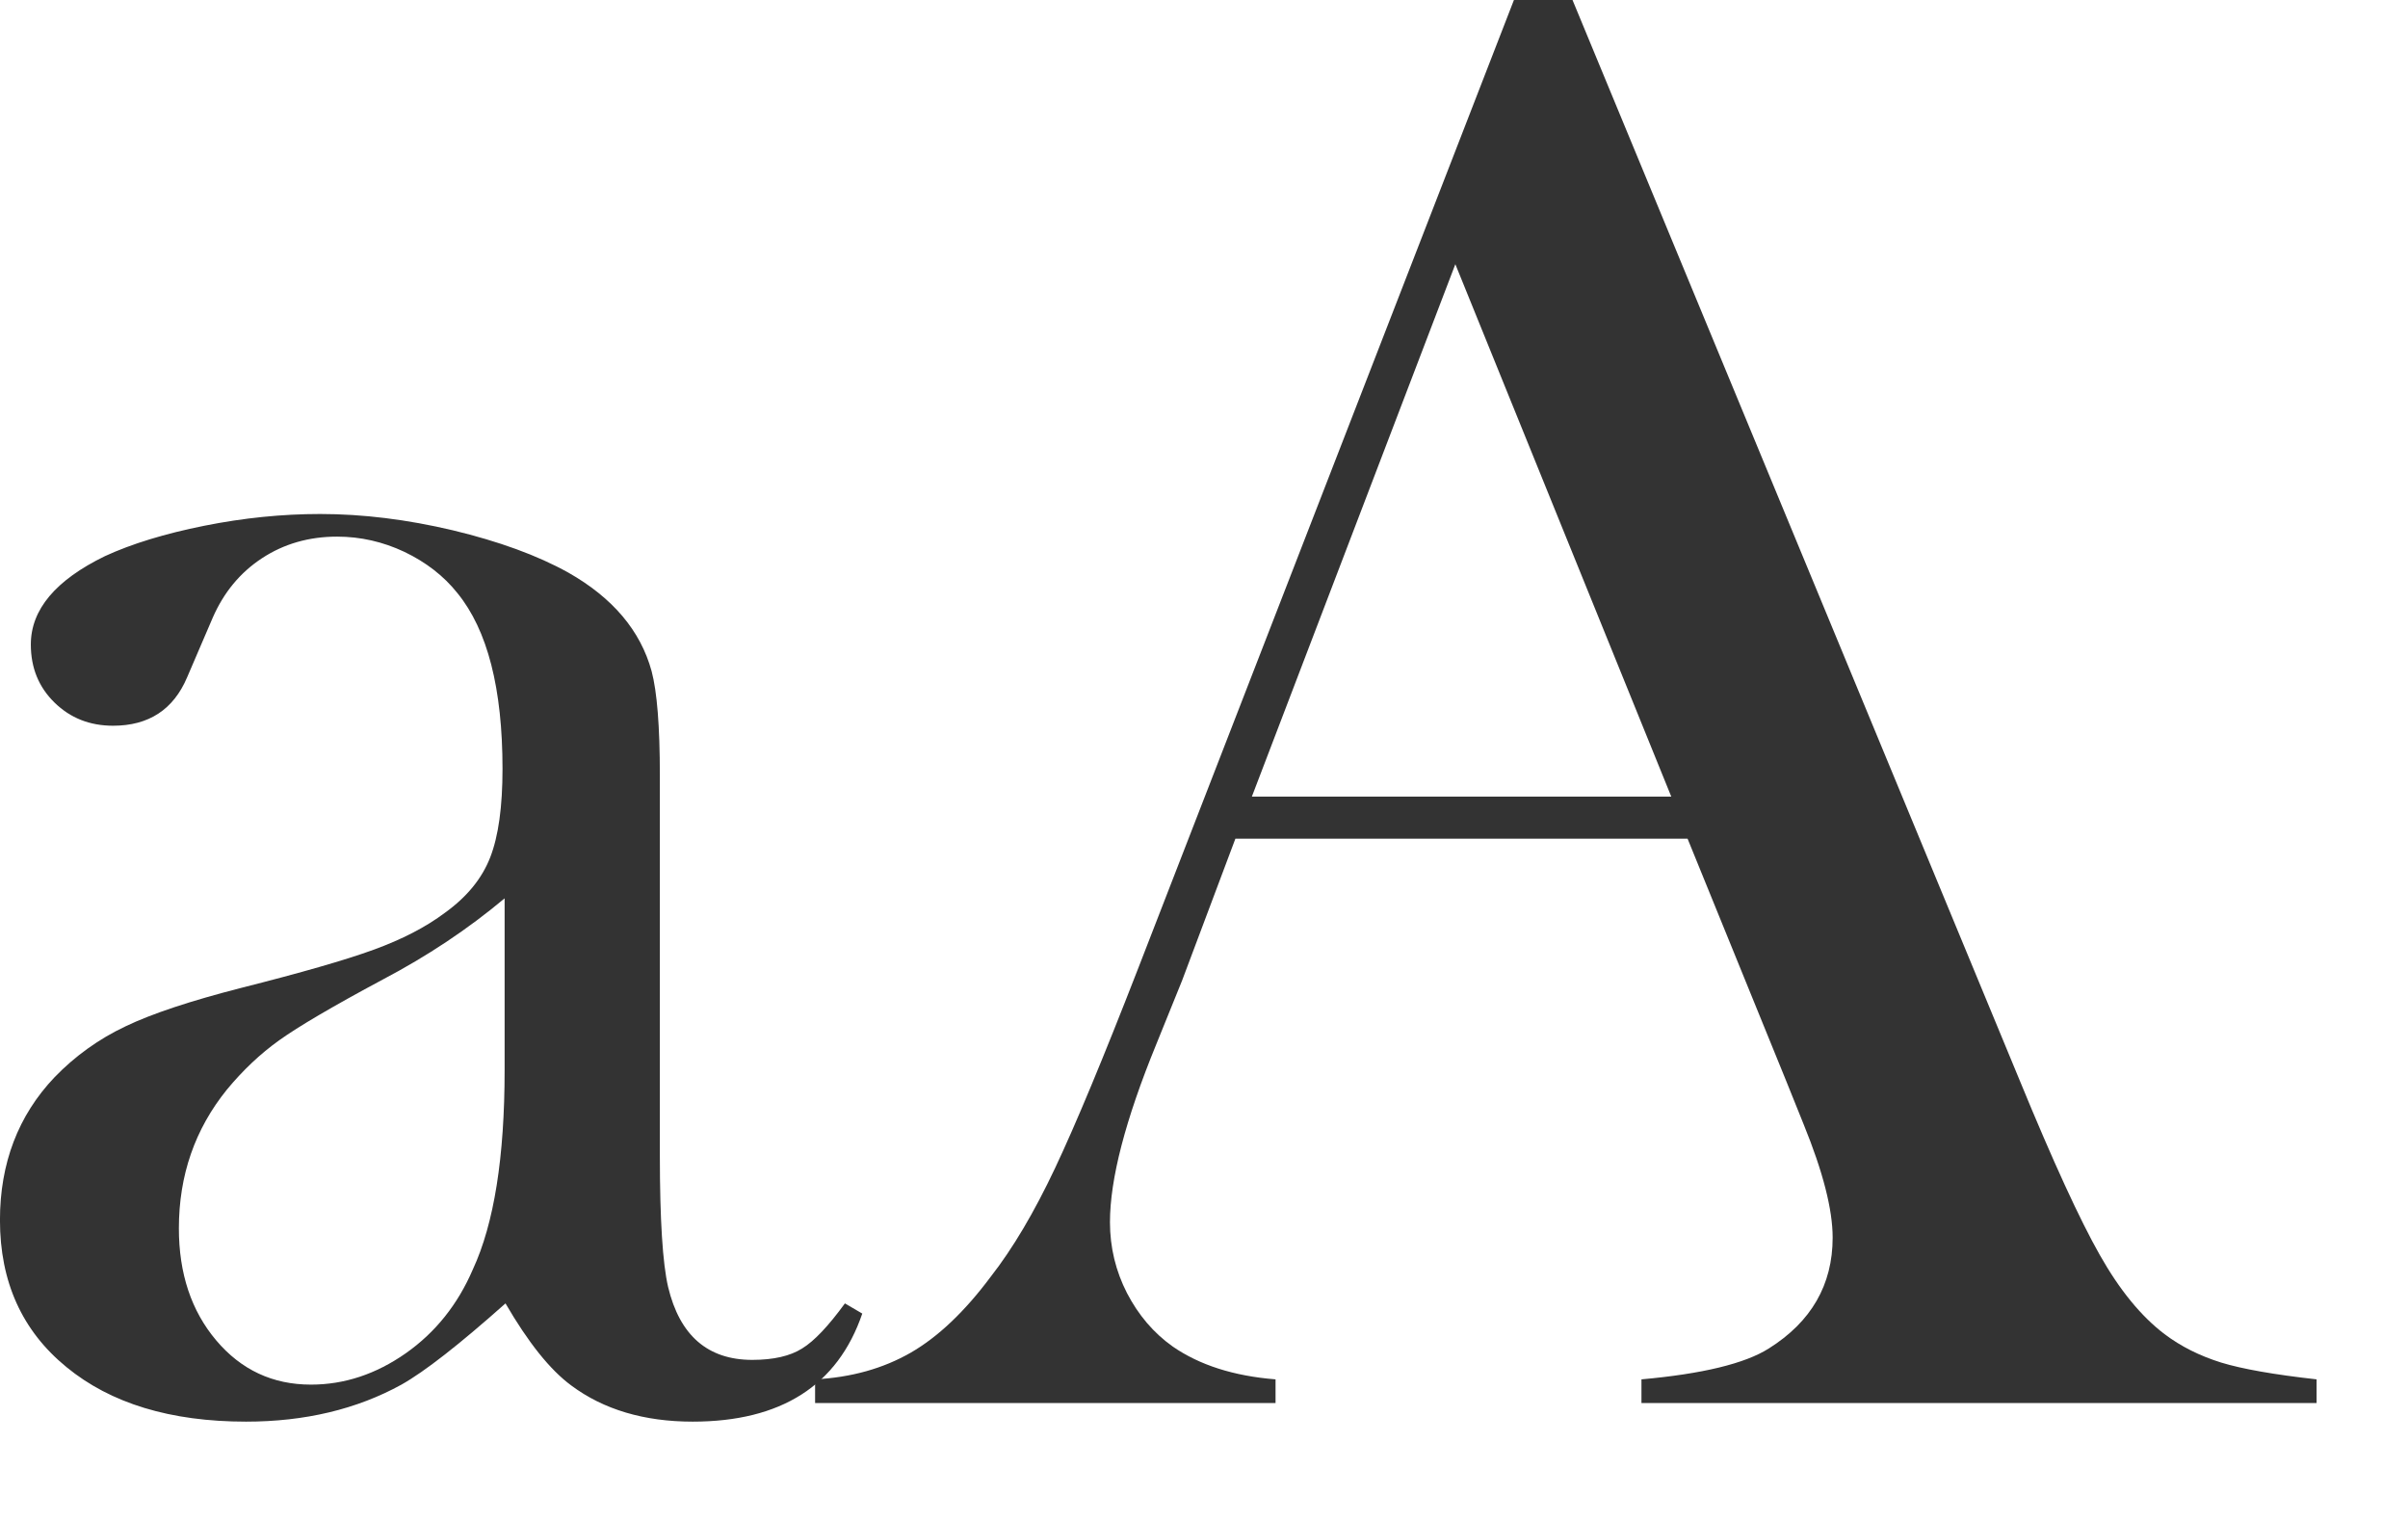
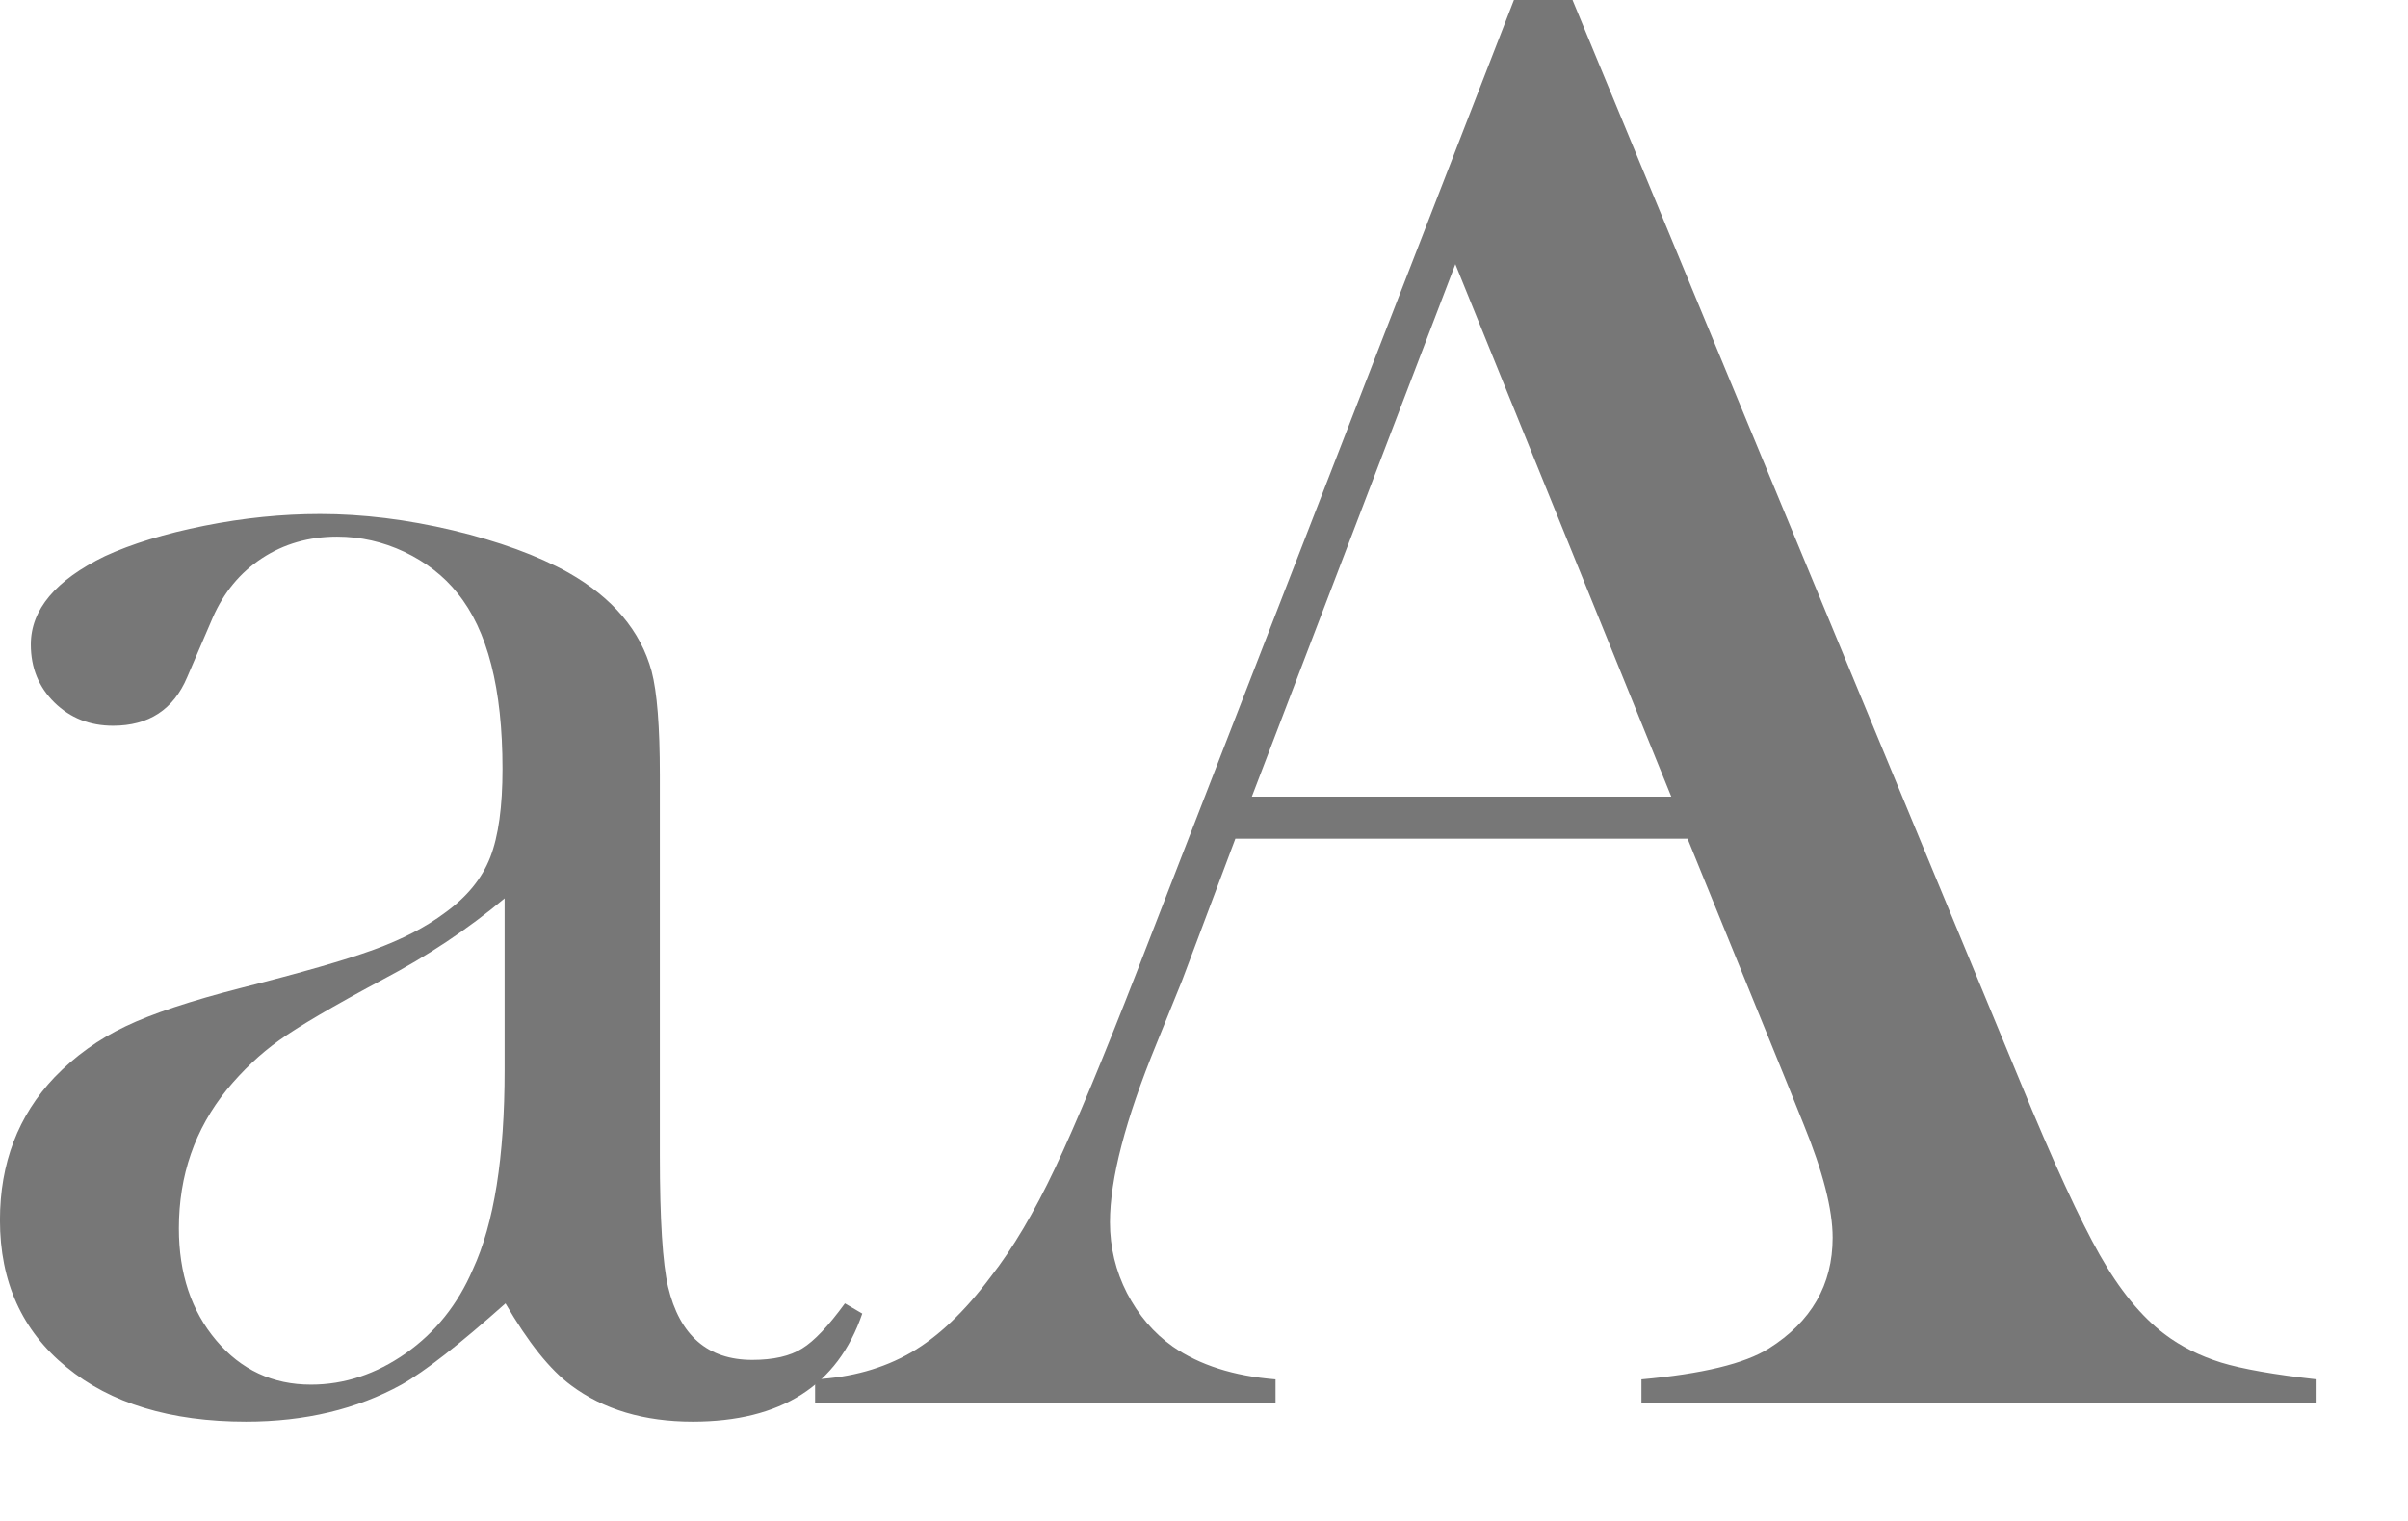
<svg xmlns="http://www.w3.org/2000/svg" width="100%" height="100%" viewBox="0 0 19 12" version="1.1" xml:space="preserve" style="fill-rule:evenodd;clip-rule:evenodd;stroke-linejoin:round;stroke-miterlimit:1.414;">
  <g transform="matrix(1,0,0,1,-98.5408,-63.5563)">
    <g transform="matrix(1.38405,0,0,1.38405,3.31787,-37.6855)">
-       <path d="M73.617,80.579L73.716,80.637C73.576,81.047 73.253,81.253 72.749,81.253C72.472,81.253 72.241,81.184 72.057,81.047C71.936,80.958 71.811,80.801 71.682,80.579C71.419,80.813 71.222,80.967 71.089,81.042C70.835,81.182 70.539,81.253 70.203,81.253C69.772,81.253 69.431,81.149 69.179,80.942C68.926,80.735 68.8,80.456 68.8,80.104C68.8,79.78 68.904,79.508 69.111,79.29C69.228,79.169 69.363,79.072 69.515,79C69.667,78.927 69.888,78.854 70.177,78.78C70.517,78.694 70.768,78.622 70.93,78.563C71.092,78.504 71.228,78.434 71.337,78.352C71.462,78.262 71.548,78.157 71.595,78.036C71.642,77.915 71.665,77.747 71.665,77.532C71.665,77.075 71.58,76.741 71.408,76.53C71.33,76.432 71.229,76.354 71.106,76.295C70.983,76.237 70.855,76.208 70.722,76.208C70.562,76.208 70.419,76.249 70.294,76.331C70.169,76.413 70.076,76.526 70.013,76.67L69.867,77.01C69.789,77.194 69.648,77.286 69.445,77.286C69.312,77.286 69.201,77.242 69.111,77.154C69.021,77.066 68.976,76.956 68.976,76.823C68.976,76.624 69.117,76.456 69.399,76.319C69.551,76.249 69.74,76.191 69.965,76.146C70.19,76.101 70.41,76.079 70.625,76.079C70.868,76.079 71.12,76.11 71.382,76.172C71.644,76.235 71.864,76.315 72.04,76.413C72.294,76.557 72.452,76.745 72.515,76.975C72.546,77.092 72.562,77.29 72.562,77.567L72.562,79.735C72.562,80.102 72.578,80.352 72.609,80.485C72.675,80.762 72.835,80.901 73.089,80.901C73.21,80.901 73.305,80.879 73.373,80.836C73.442,80.794 73.523,80.708 73.617,80.579ZM71.677,78.27C71.467,78.446 71.235,78.6 70.982,78.733C70.698,78.885 70.501,79.001 70.392,79.079C70.283,79.157 70.184,79.251 70.094,79.36C69.911,79.586 69.82,79.85 69.82,80.151C69.82,80.409 69.891,80.622 70.033,80.79C70.175,80.958 70.355,81.042 70.573,81.042C70.764,81.042 70.944,80.982 71.114,80.863C71.283,80.744 71.41,80.585 71.496,80.385C71.617,80.124 71.677,79.745 71.677,79.249L71.677,78.27Z" style="fill:rgb(51,51,51);fill-rule:nonzero;" />
-       <path d="M82.007,81.147L78.158,81.147L78.158,81.012C78.505,80.981 78.748,80.922 78.884,80.836C79.126,80.684 79.248,80.473 79.248,80.204C79.248,80.044 79.193,79.829 79.083,79.559L78.984,79.313L78.421,77.93L75.843,77.93L75.539,78.739L75.392,79.102C75.216,79.532 75.128,79.87 75.128,80.116C75.128,80.26 75.161,80.395 75.225,80.52C75.29,80.645 75.376,80.747 75.486,80.825C75.638,80.93 75.833,80.993 76.072,81.012L76.072,81.147L73.447,81.147L73.447,81.012C73.654,81.001 73.835,80.95 73.992,80.86C74.148,80.77 74.3,80.626 74.449,80.426C74.574,80.266 74.696,80.06 74.815,79.808C74.934,79.556 75.091,79.178 75.287,78.674L77.431,73.149L77.765,73.149L80.314,79.307C80.505,79.772 80.658,80.104 80.771,80.303C80.884,80.503 81.007,80.653 81.14,80.754C81.234,80.825 81.341,80.878 81.462,80.916C81.583,80.953 81.765,80.985 82.007,81.012L82.007,81.147ZM78.328,77.69L77.097,74.655L75.937,77.69L78.328,77.69Z" style="fill:rgb(51,51,51);fill-rule:nonzero;" />
+       <path d="M73.617,80.579L73.716,80.637C73.576,81.047 73.253,81.253 72.749,81.253C72.472,81.253 72.241,81.184 72.057,81.047C71.936,80.958 71.811,80.801 71.682,80.579C71.419,80.813 71.222,80.967 71.089,81.042C70.835,81.182 70.539,81.253 70.203,81.253C69.772,81.253 69.431,81.149 69.179,80.942C68.926,80.735 68.8,80.456 68.8,80.104C68.8,79.78 68.904,79.508 69.111,79.29C69.228,79.169 69.363,79.072 69.515,79C69.667,78.927 69.888,78.854 70.177,78.78C70.517,78.694 70.768,78.622 70.93,78.563C71.092,78.504 71.228,78.434 71.337,78.352C71.462,78.262 71.548,78.157 71.595,78.036C71.642,77.915 71.665,77.747 71.665,77.532C71.665,77.075 71.58,76.741 71.408,76.53C71.33,76.432 71.229,76.354 71.106,76.295C70.983,76.237 70.855,76.208 70.722,76.208C70.562,76.208 70.419,76.249 70.294,76.331C70.169,76.413 70.076,76.526 70.013,76.67L69.867,77.01C69.789,77.194 69.648,77.286 69.445,77.286C69.312,77.286 69.201,77.242 69.111,77.154C69.021,77.066 68.976,76.956 68.976,76.823C68.976,76.624 69.117,76.456 69.399,76.319C69.551,76.249 69.74,76.191 69.965,76.146C70.19,76.101 70.41,76.079 70.625,76.079C70.868,76.079 71.12,76.11 71.382,76.172C71.644,76.235 71.864,76.315 72.04,76.413C72.294,76.557 72.452,76.745 72.515,76.975C72.546,77.092 72.562,77.29 72.562,77.567L72.562,79.735C72.562,80.102 72.578,80.352 72.609,80.485C72.675,80.762 72.835,80.901 73.089,80.901C73.21,80.901 73.305,80.879 73.373,80.836C73.442,80.794 73.523,80.708 73.617,80.579ZM71.677,78.27C71.467,78.446 71.235,78.6 70.982,78.733C70.698,78.885 70.501,79.001 70.392,79.079C70.283,79.157 70.184,79.251 70.094,79.36C69.911,79.586 69.82,79.85 69.82,80.151C69.82,80.409 69.891,80.622 70.033,80.79C70.175,80.958 70.355,81.042 70.573,81.042C70.764,81.042 70.944,80.982 71.114,80.863C71.283,80.744 71.41,80.585 71.496,80.385C71.617,80.124 71.677,79.745 71.677,79.249L71.677,78.27Z" style="fill:rgb(119,119,119);fill-rule:nonzero;" />
+       <path d="M82.007,81.147L78.158,81.147L78.158,81.012C78.505,80.981 78.748,80.922 78.884,80.836C79.126,80.684 79.248,80.473 79.248,80.204C79.248,80.044 79.193,79.829 79.083,79.559L78.984,79.313L78.421,77.93L75.843,77.93L75.539,78.739L75.392,79.102C75.216,79.532 75.128,79.87 75.128,80.116C75.128,80.26 75.161,80.395 75.225,80.52C75.29,80.645 75.376,80.747 75.486,80.825C75.638,80.93 75.833,80.993 76.072,81.012L76.072,81.147L73.447,81.147L73.447,81.012C73.654,81.001 73.835,80.95 73.992,80.86C74.148,80.77 74.3,80.626 74.449,80.426C74.574,80.266 74.696,80.06 74.815,79.808C74.934,79.556 75.091,79.178 75.287,78.674L77.431,73.149L77.765,73.149L80.314,79.307C80.505,79.772 80.658,80.104 80.771,80.303C80.884,80.503 81.007,80.653 81.14,80.754C81.234,80.825 81.341,80.878 81.462,80.916C81.583,80.953 81.765,80.985 82.007,81.012L82.007,81.147ZM78.328,77.69L77.097,74.655L75.937,77.69L78.328,77.69Z" style="fill:rgb(119,119,119);fill-rule:nonzero;" />
    </g>
  </g>
</svg>
